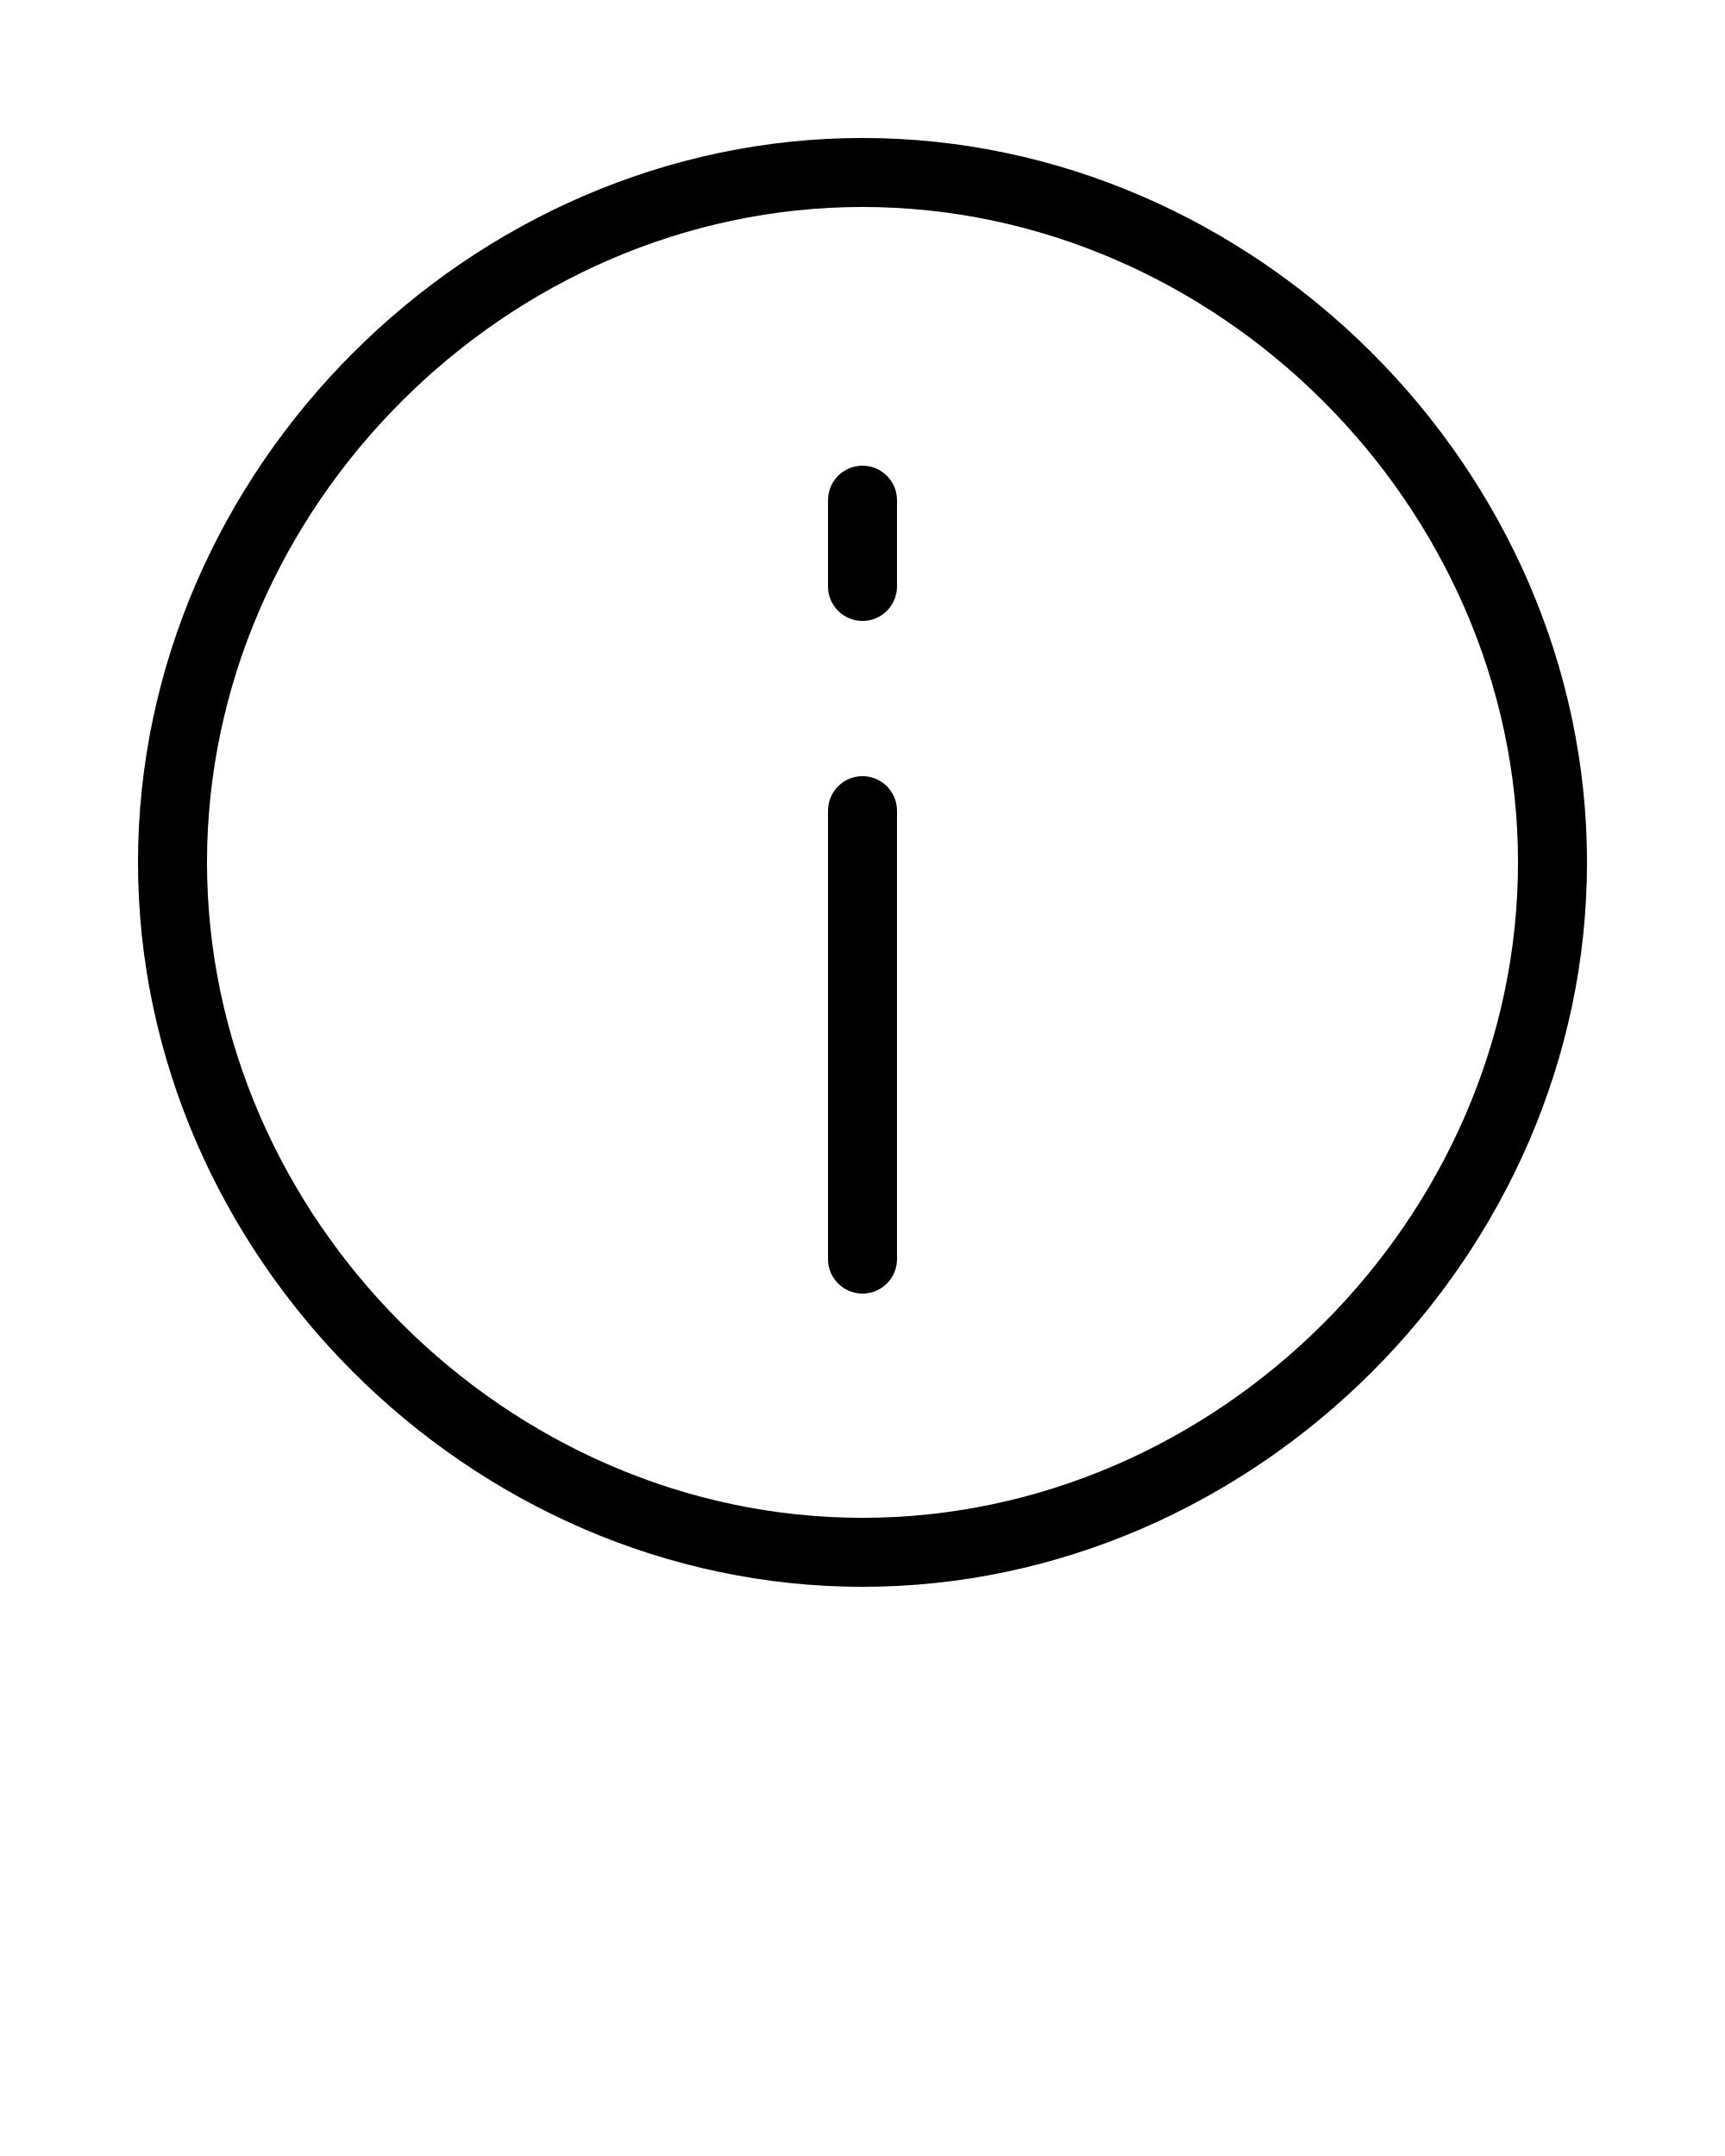
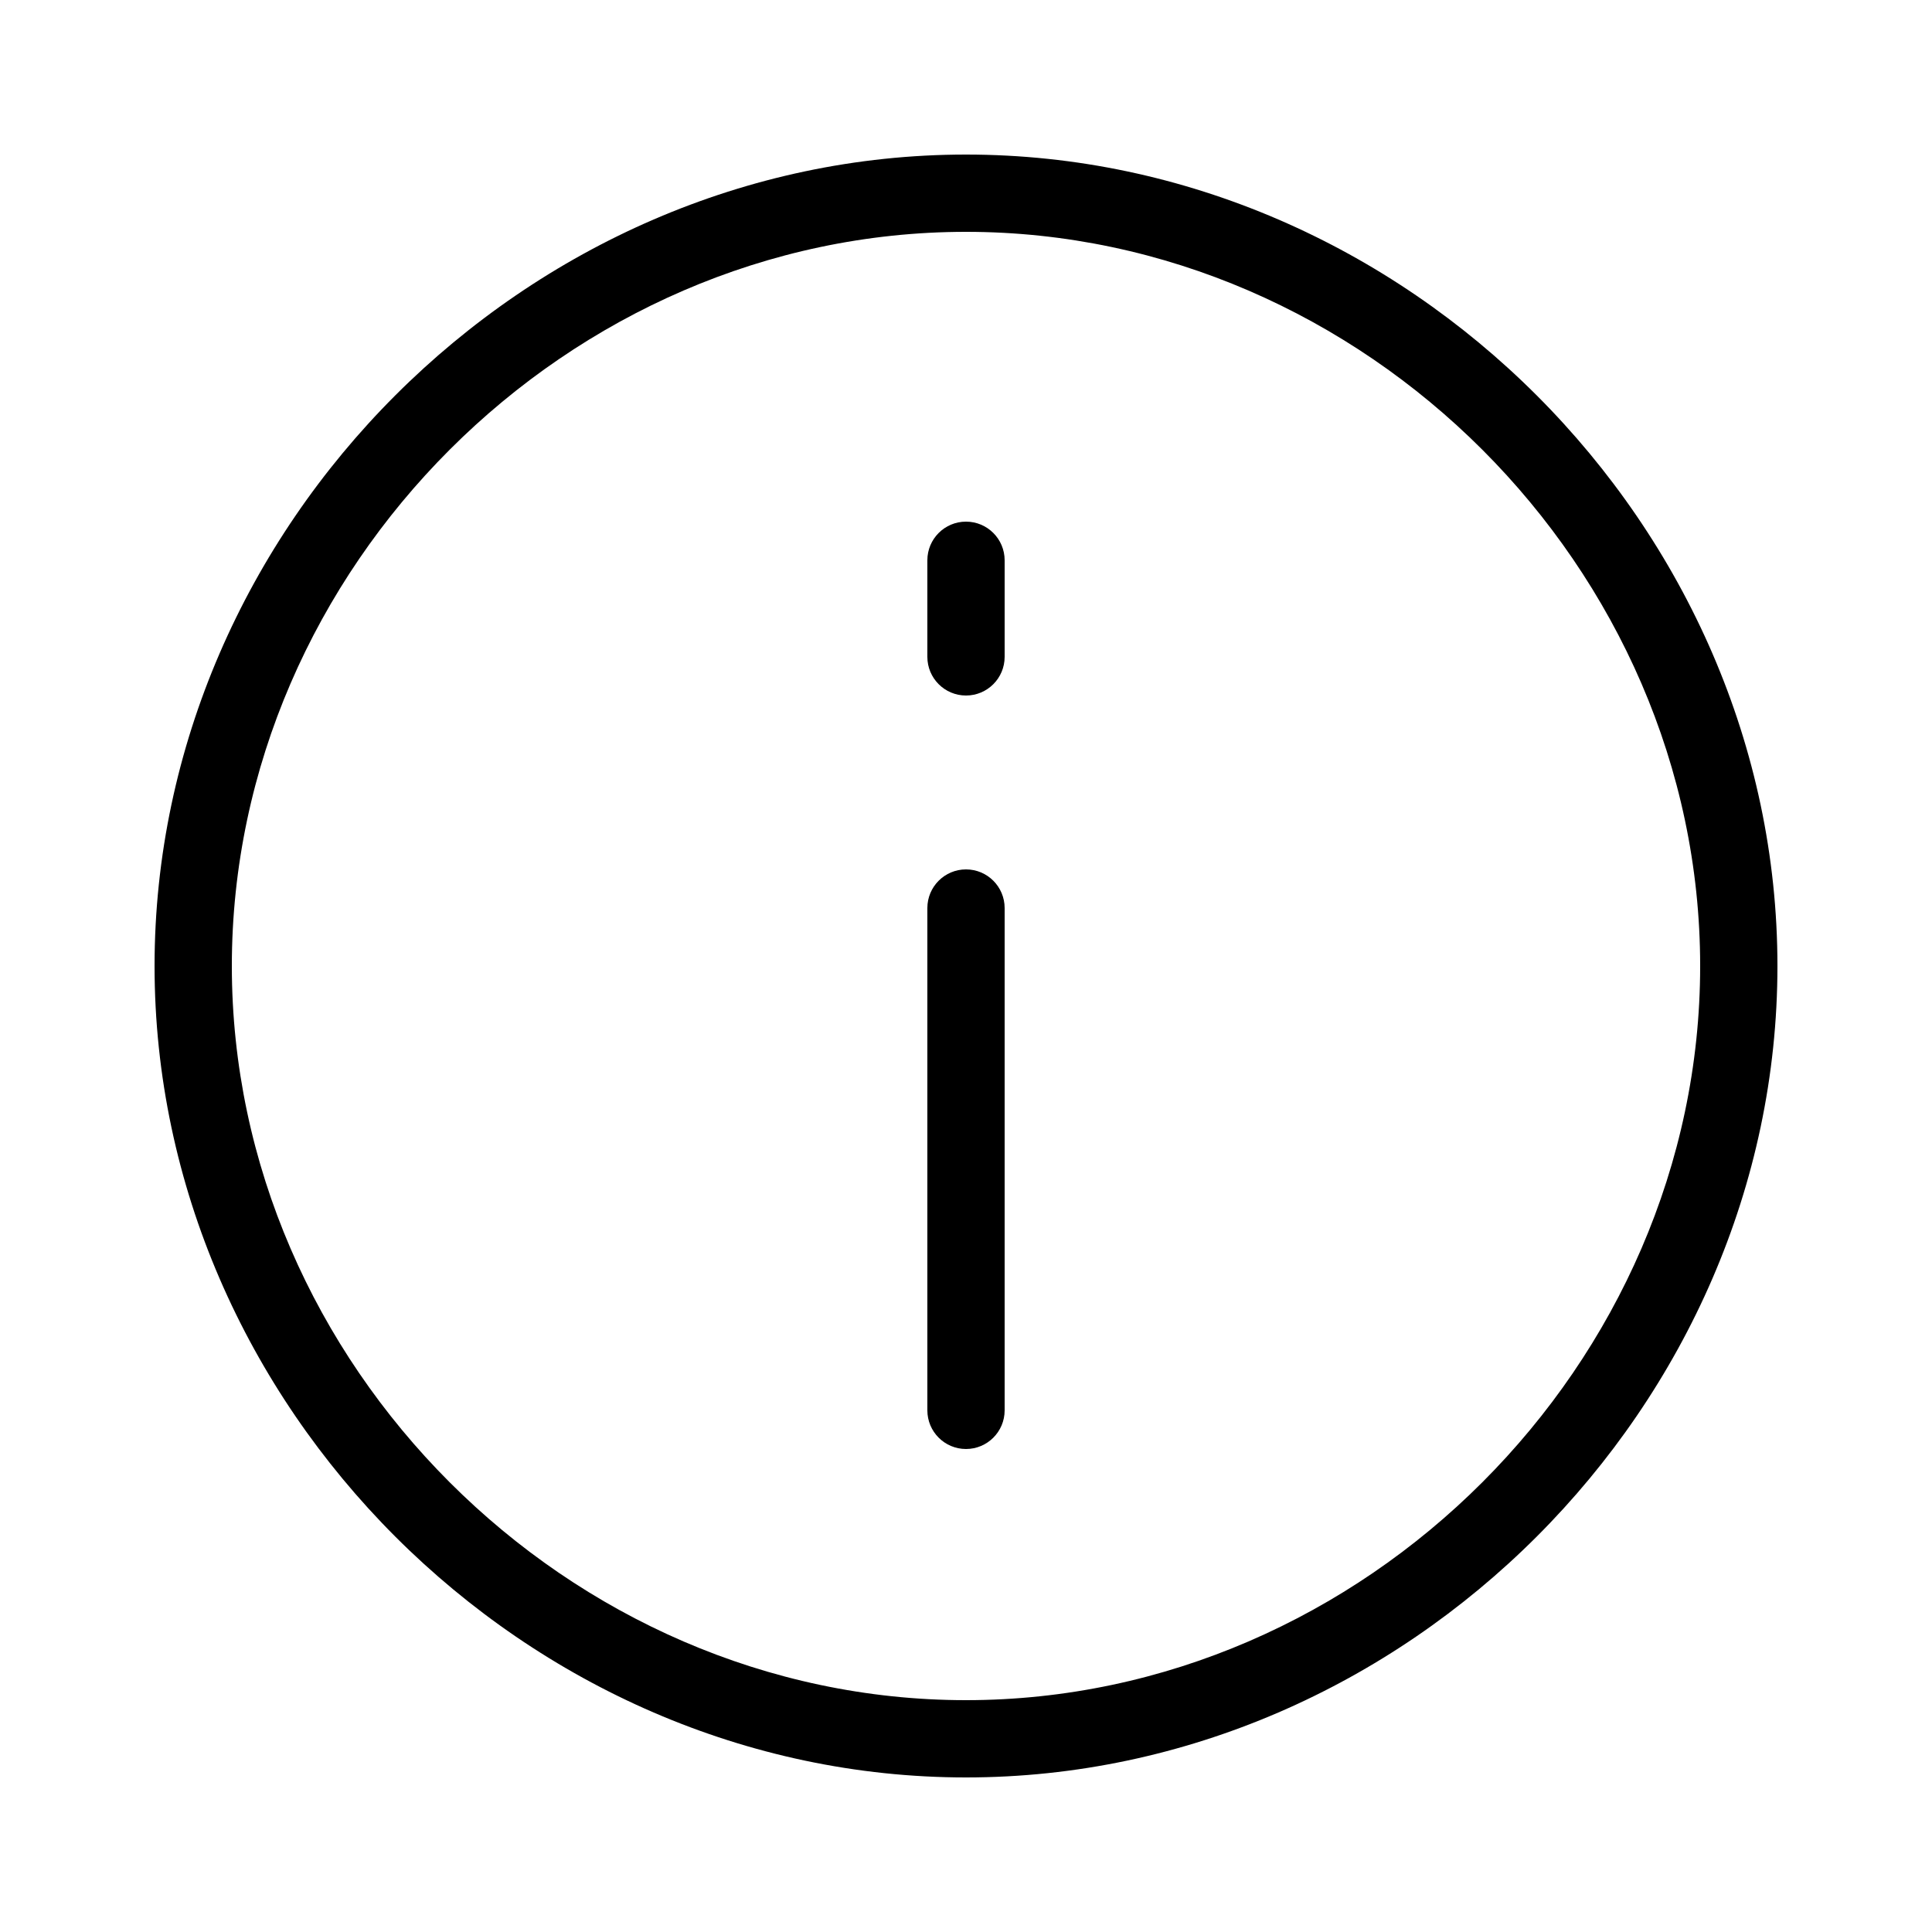
- <svg xmlns="http://www.w3.org/2000/svg" version="1.1" x="0px" y="0px" viewBox="0 0 100 125" enable-background="new 0 0 100 100" xml:space="preserve">
+ <svg xmlns="http://www.w3.org/2000/svg" version="1.1" x="0px" y="0px" viewBox="0 0 100 100" enable-background="new 0 0 100 100" xml:space="preserve">
  <path fill="#000000" d="M50,75c1.104,0,2-0.896,2-2V47c0-1.104-0.896-2-2-2s-2,0.896-2,2v26C48,74.104,48.896,75,50,75z" />
  <path fill="#000000" d="M50,36c1.104,0,2-0.896,2-2v-5c0-1.104-0.896-2-2-2s-2,0.896-2,2v5C48,35.104,48.896,36,50,36z" />
  <path fill="#000000" d="M50,92c22.766,0,42-19.233,42-42S72.766,8,50,8S8,27.233,8,50S27.234,92,50,92z M50,12  c20.598,0,38,17.402,38,38S70.598,88,50,88S12,70.598,12,50S29.402,12,50,12z" />
</svg>
